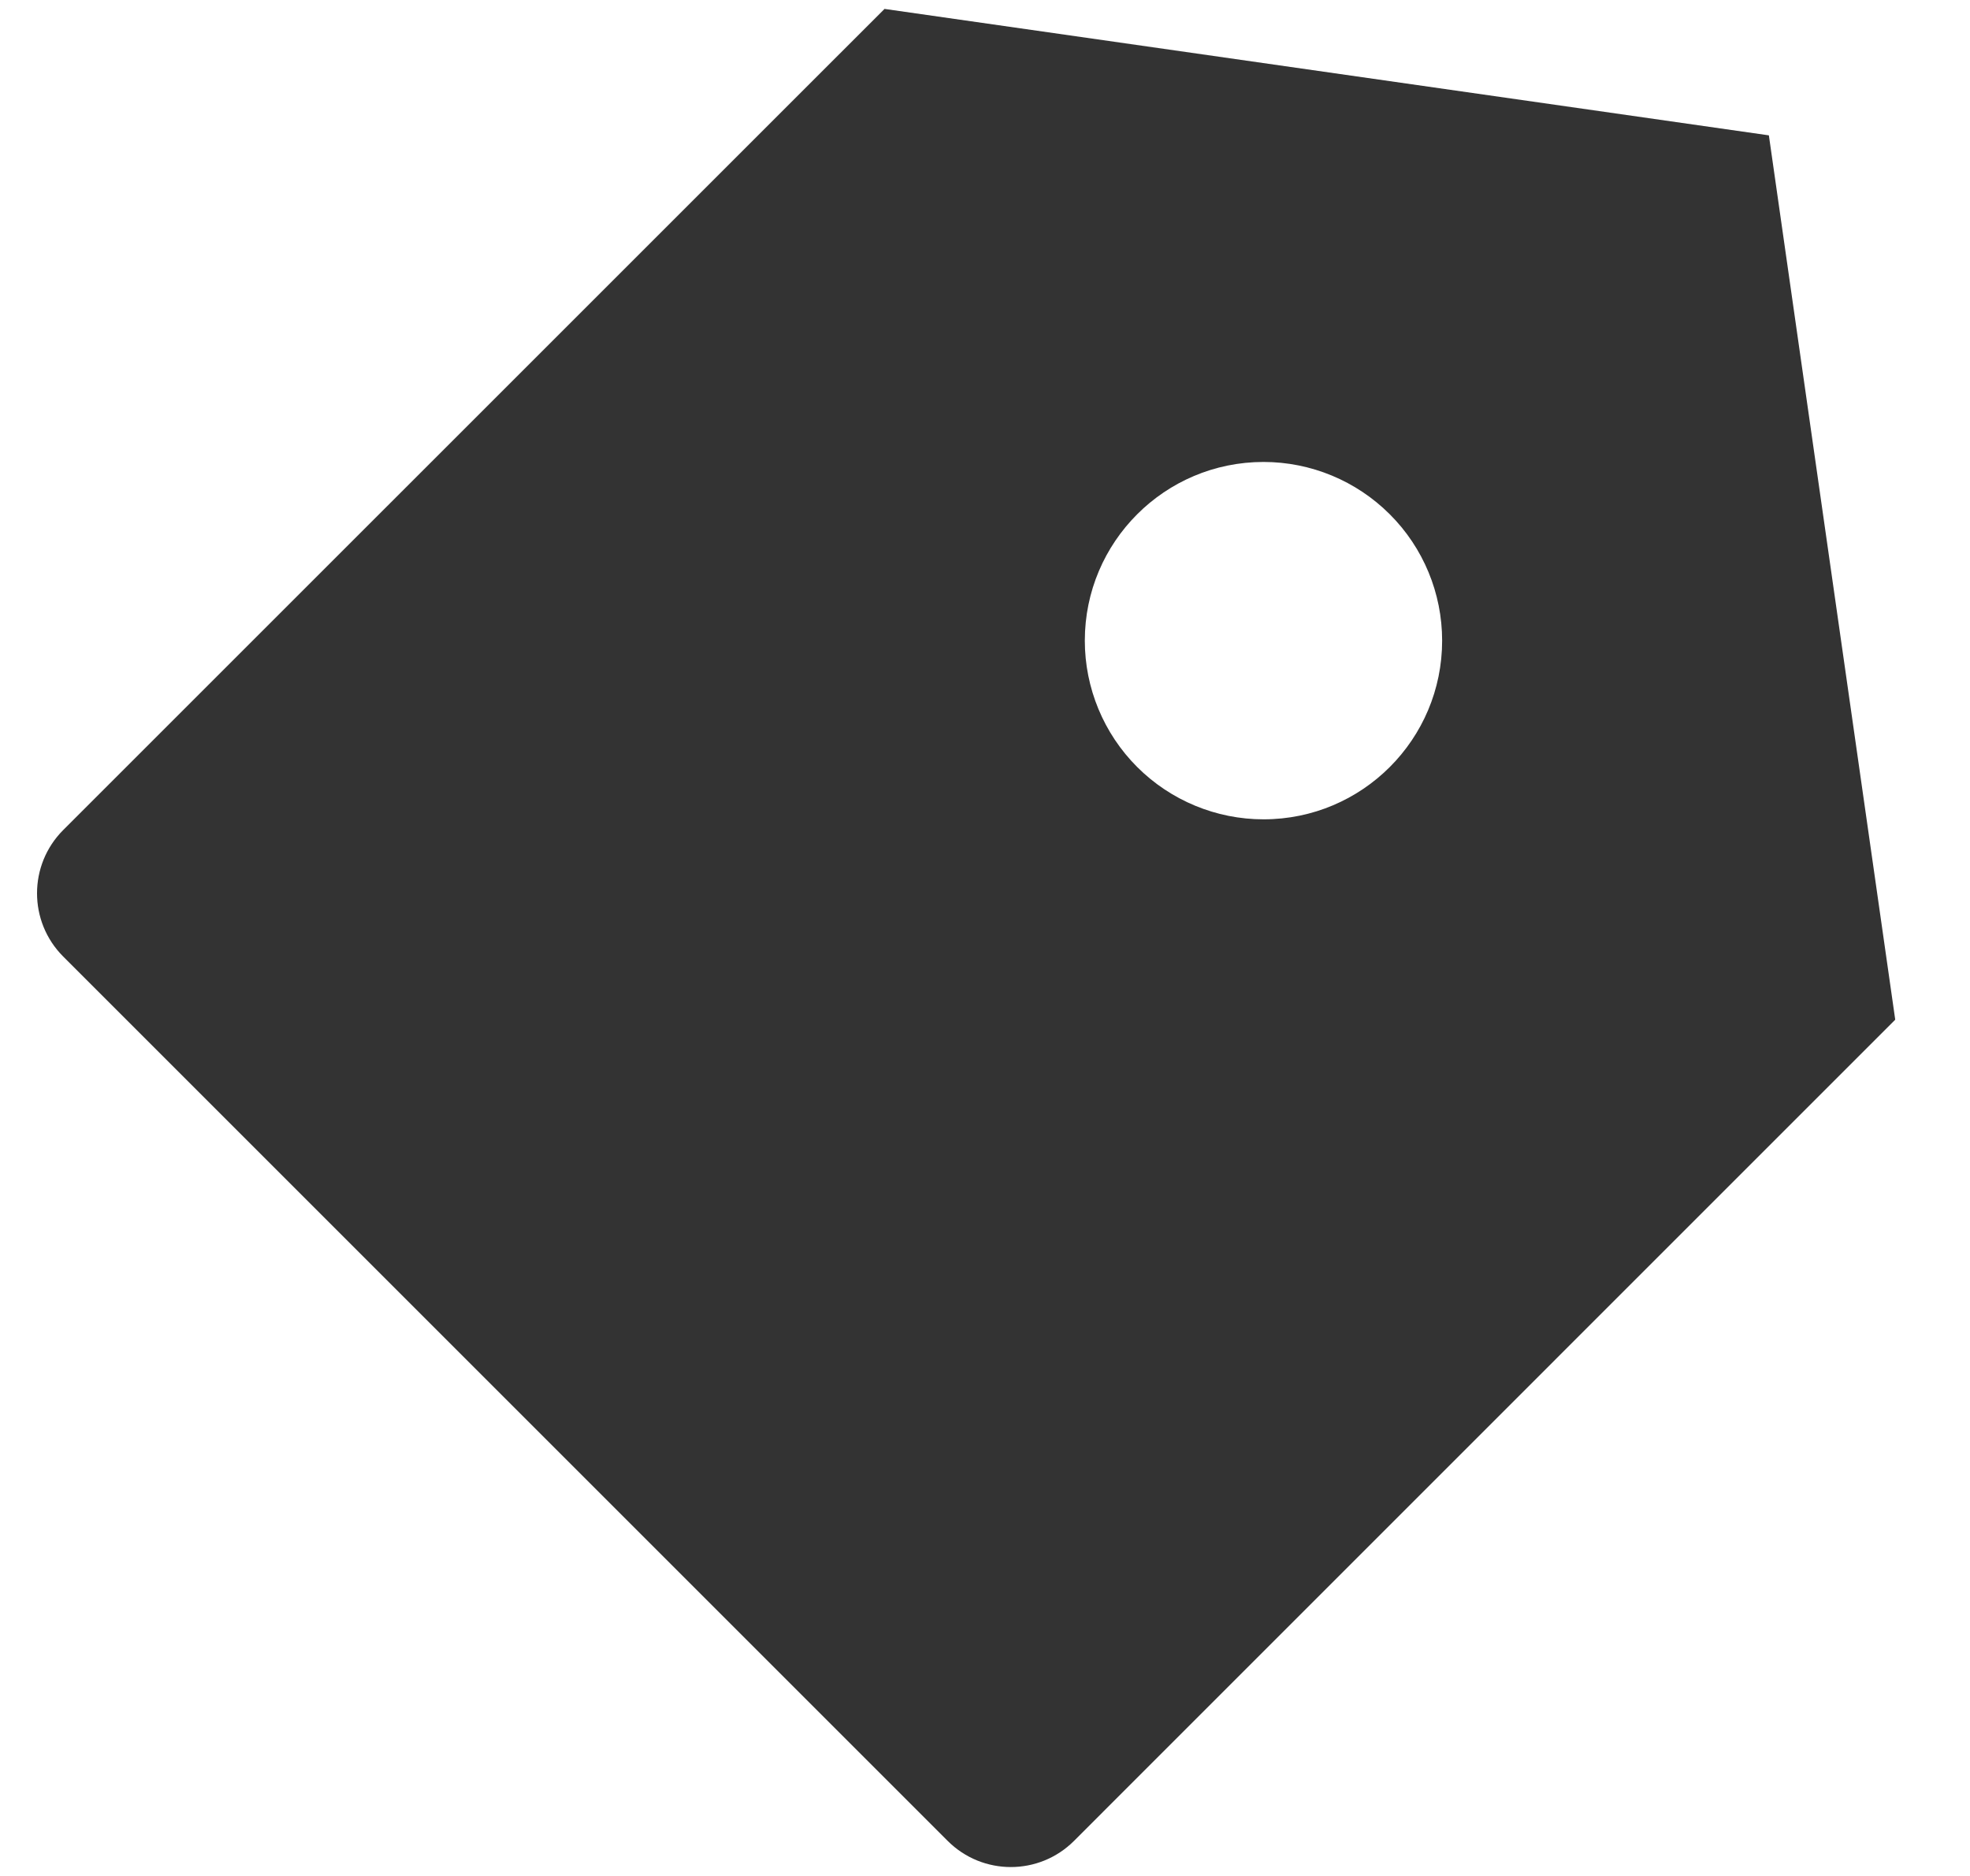
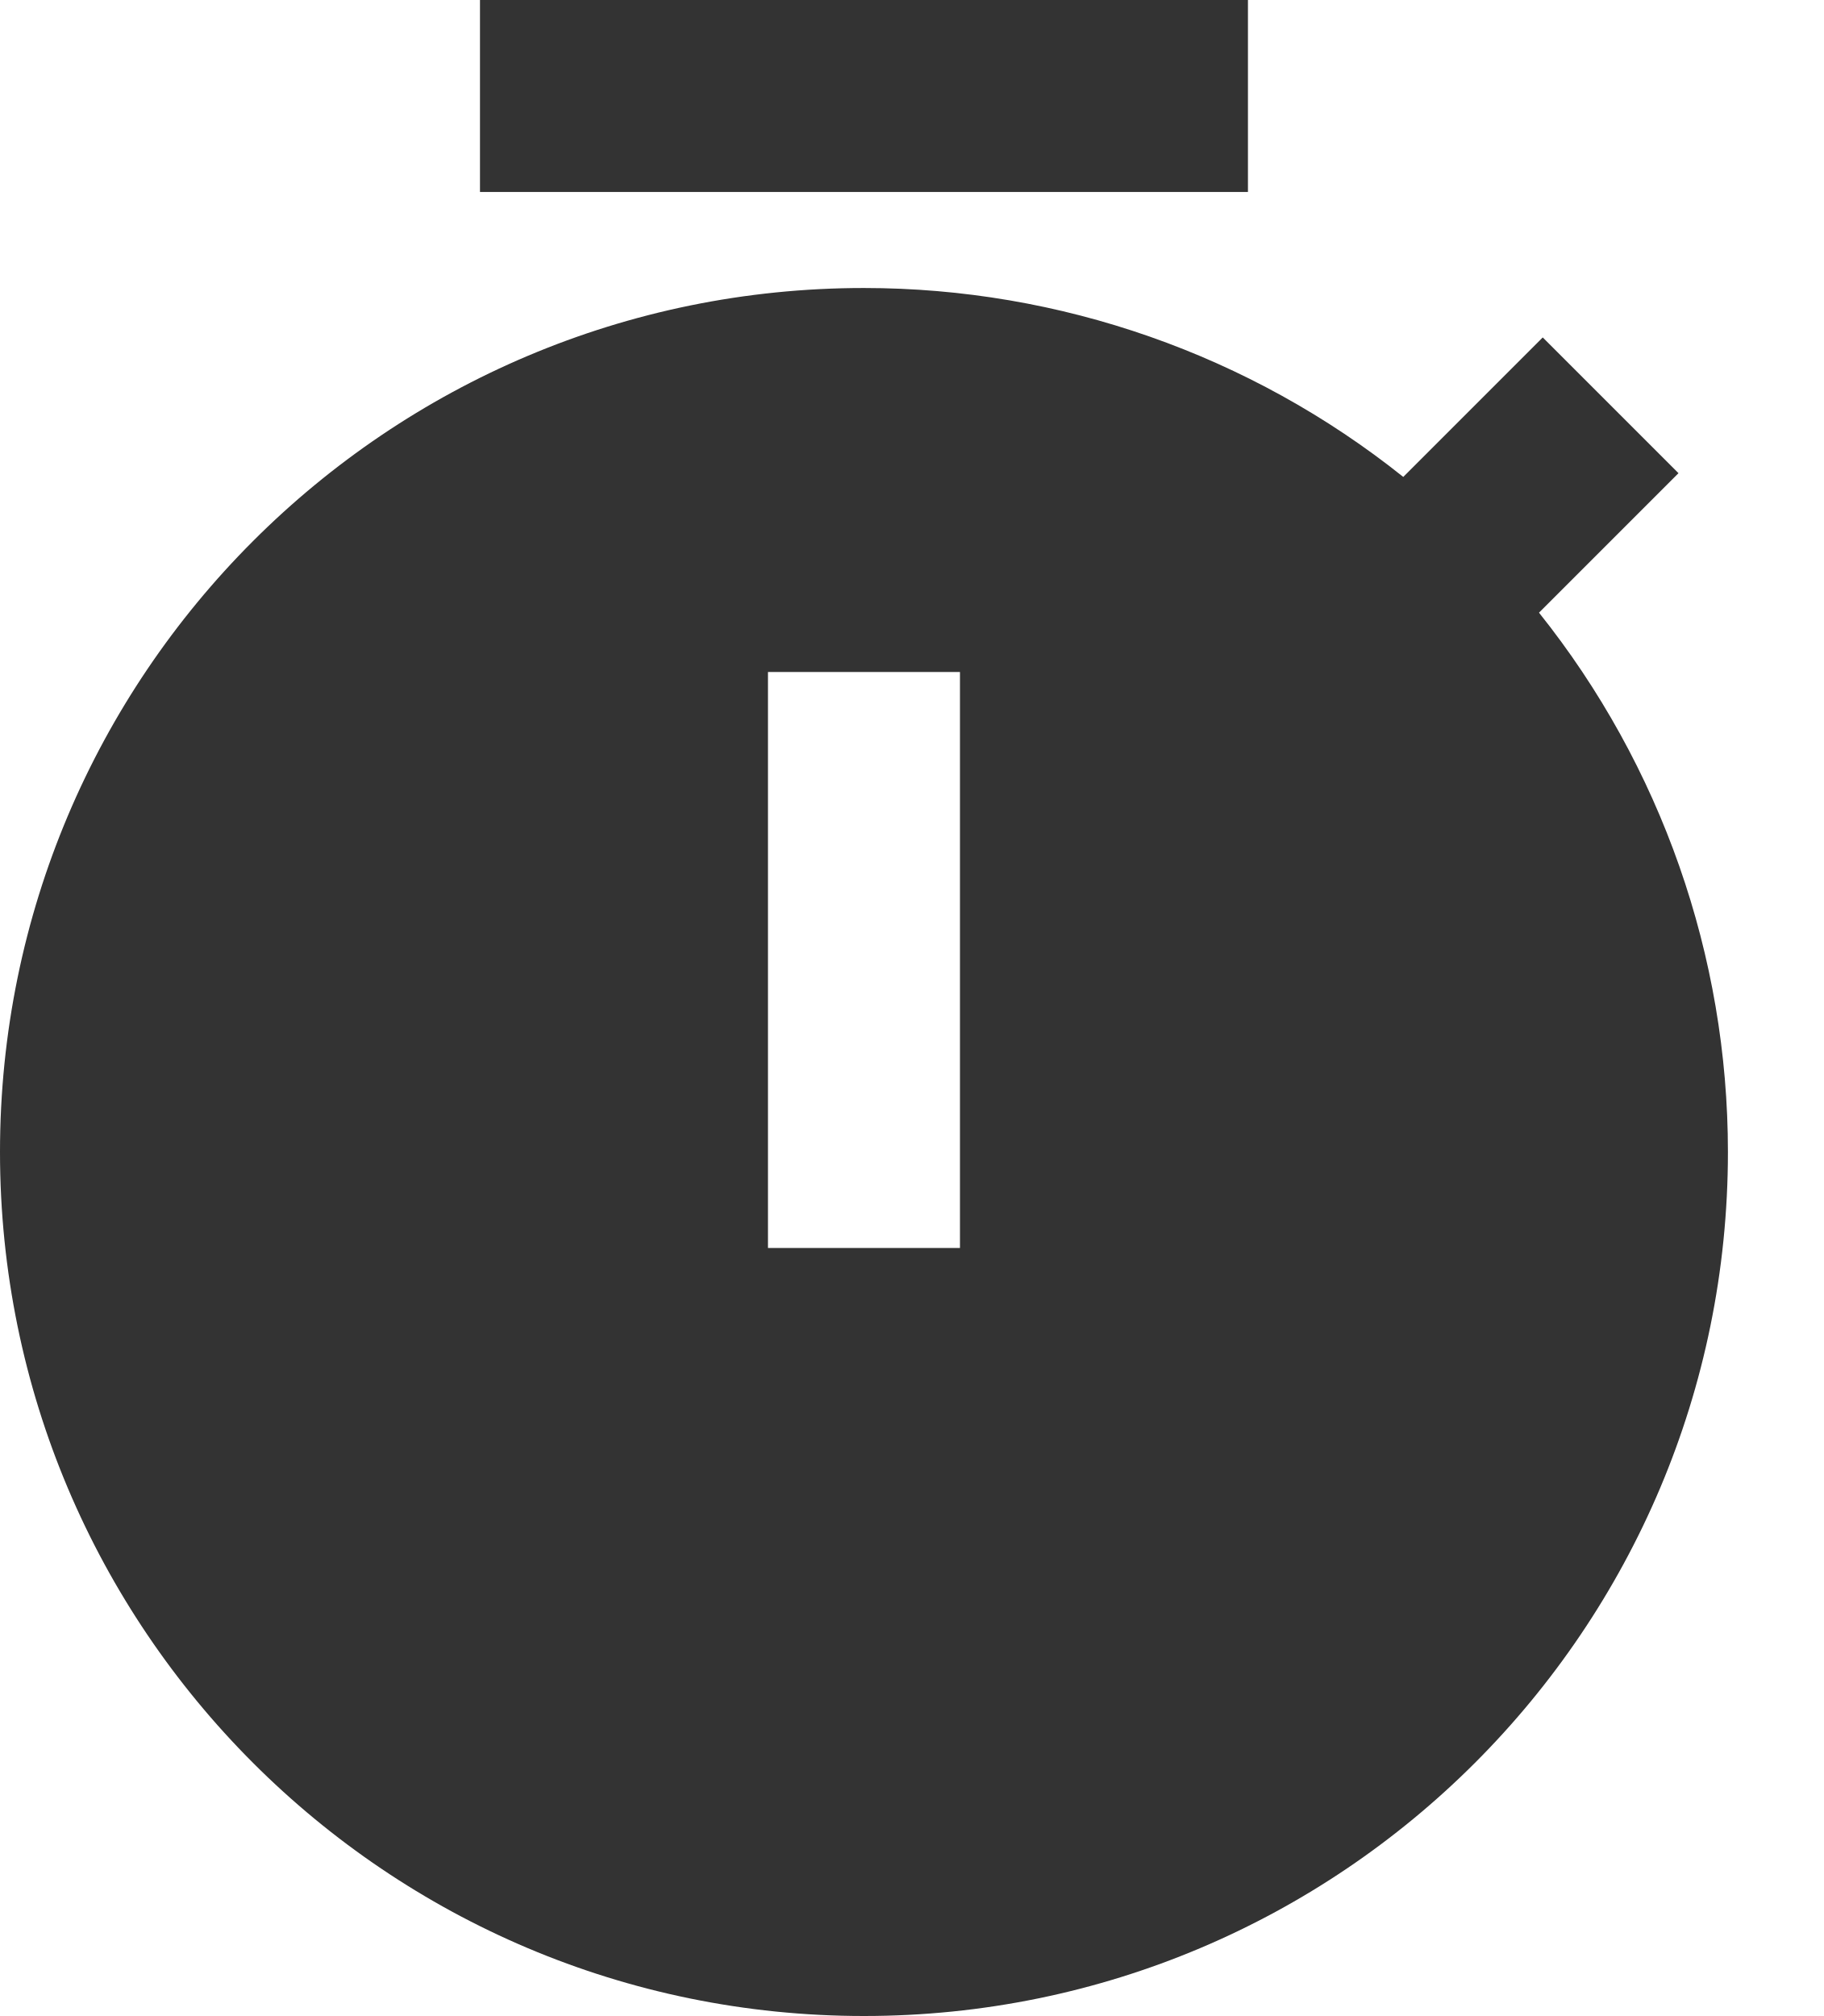
- <svg xmlns="http://www.w3.org/2000/svg" version="1.1" width="21px" height="20px">
-   <g transform="matrix(1 0 0 1 -879 -953 )">
-     <path d="M 0.673 8.85  L 9.429 0.095  L 18.856 1.443  L 20.203 10.871  L 11.449 19.626  C 11.077 19.998  10.474 19.998  10.102 19.626  L 0.673 10.197  C 0.302 9.825  0.302 9.222  0.673 8.85  Z M 11.564 6.83  C 11.564 7.335  11.765 7.82  12.122 8.177  C 12.479 8.534  12.964 8.735  13.469 8.735  C 14.521 8.735  15.373 7.882  15.373 6.83  C 15.373 6.325  15.173 5.84  14.815 5.483  C 14.458 5.126  13.974 4.925  13.469 4.925  C 12.417 4.925  11.564 5.778  11.564 6.83  Z " fill-rule="nonzero" fill="#333333" stroke="none" transform="matrix(1 0 0 1 879 953 )" />
+ <svg xmlns="http://www.w3.org/2000/svg" version="1.1" width="19px" height="21px">
+   <g transform="matrix(1 0 0 1 -518 -996 )">
+     <path d="M 9 3  C 11.042 3  13.023 3.694  14.618 4.968  L 16.071 3.515  L 17.485 4.929  L 16.032 6.382  C 17.306 7.977  18 9.958  18 12  C 18 16.97  13.971 21  9 21  C 4.03 21  0 16.97  0 12  C 0 7.029  4.03 3  9 3  Z M 10 7  L 8 7  L 8 13  L 10 13  L 10 7  Z M 5 2  L 5 0  L 13 0  L 13 2  L 5 2  Z " fill-rule="nonzero" fill="#333333" stroke="none" transform="matrix(1 0 0 1 518 996 )" />
  </g>
</svg>
